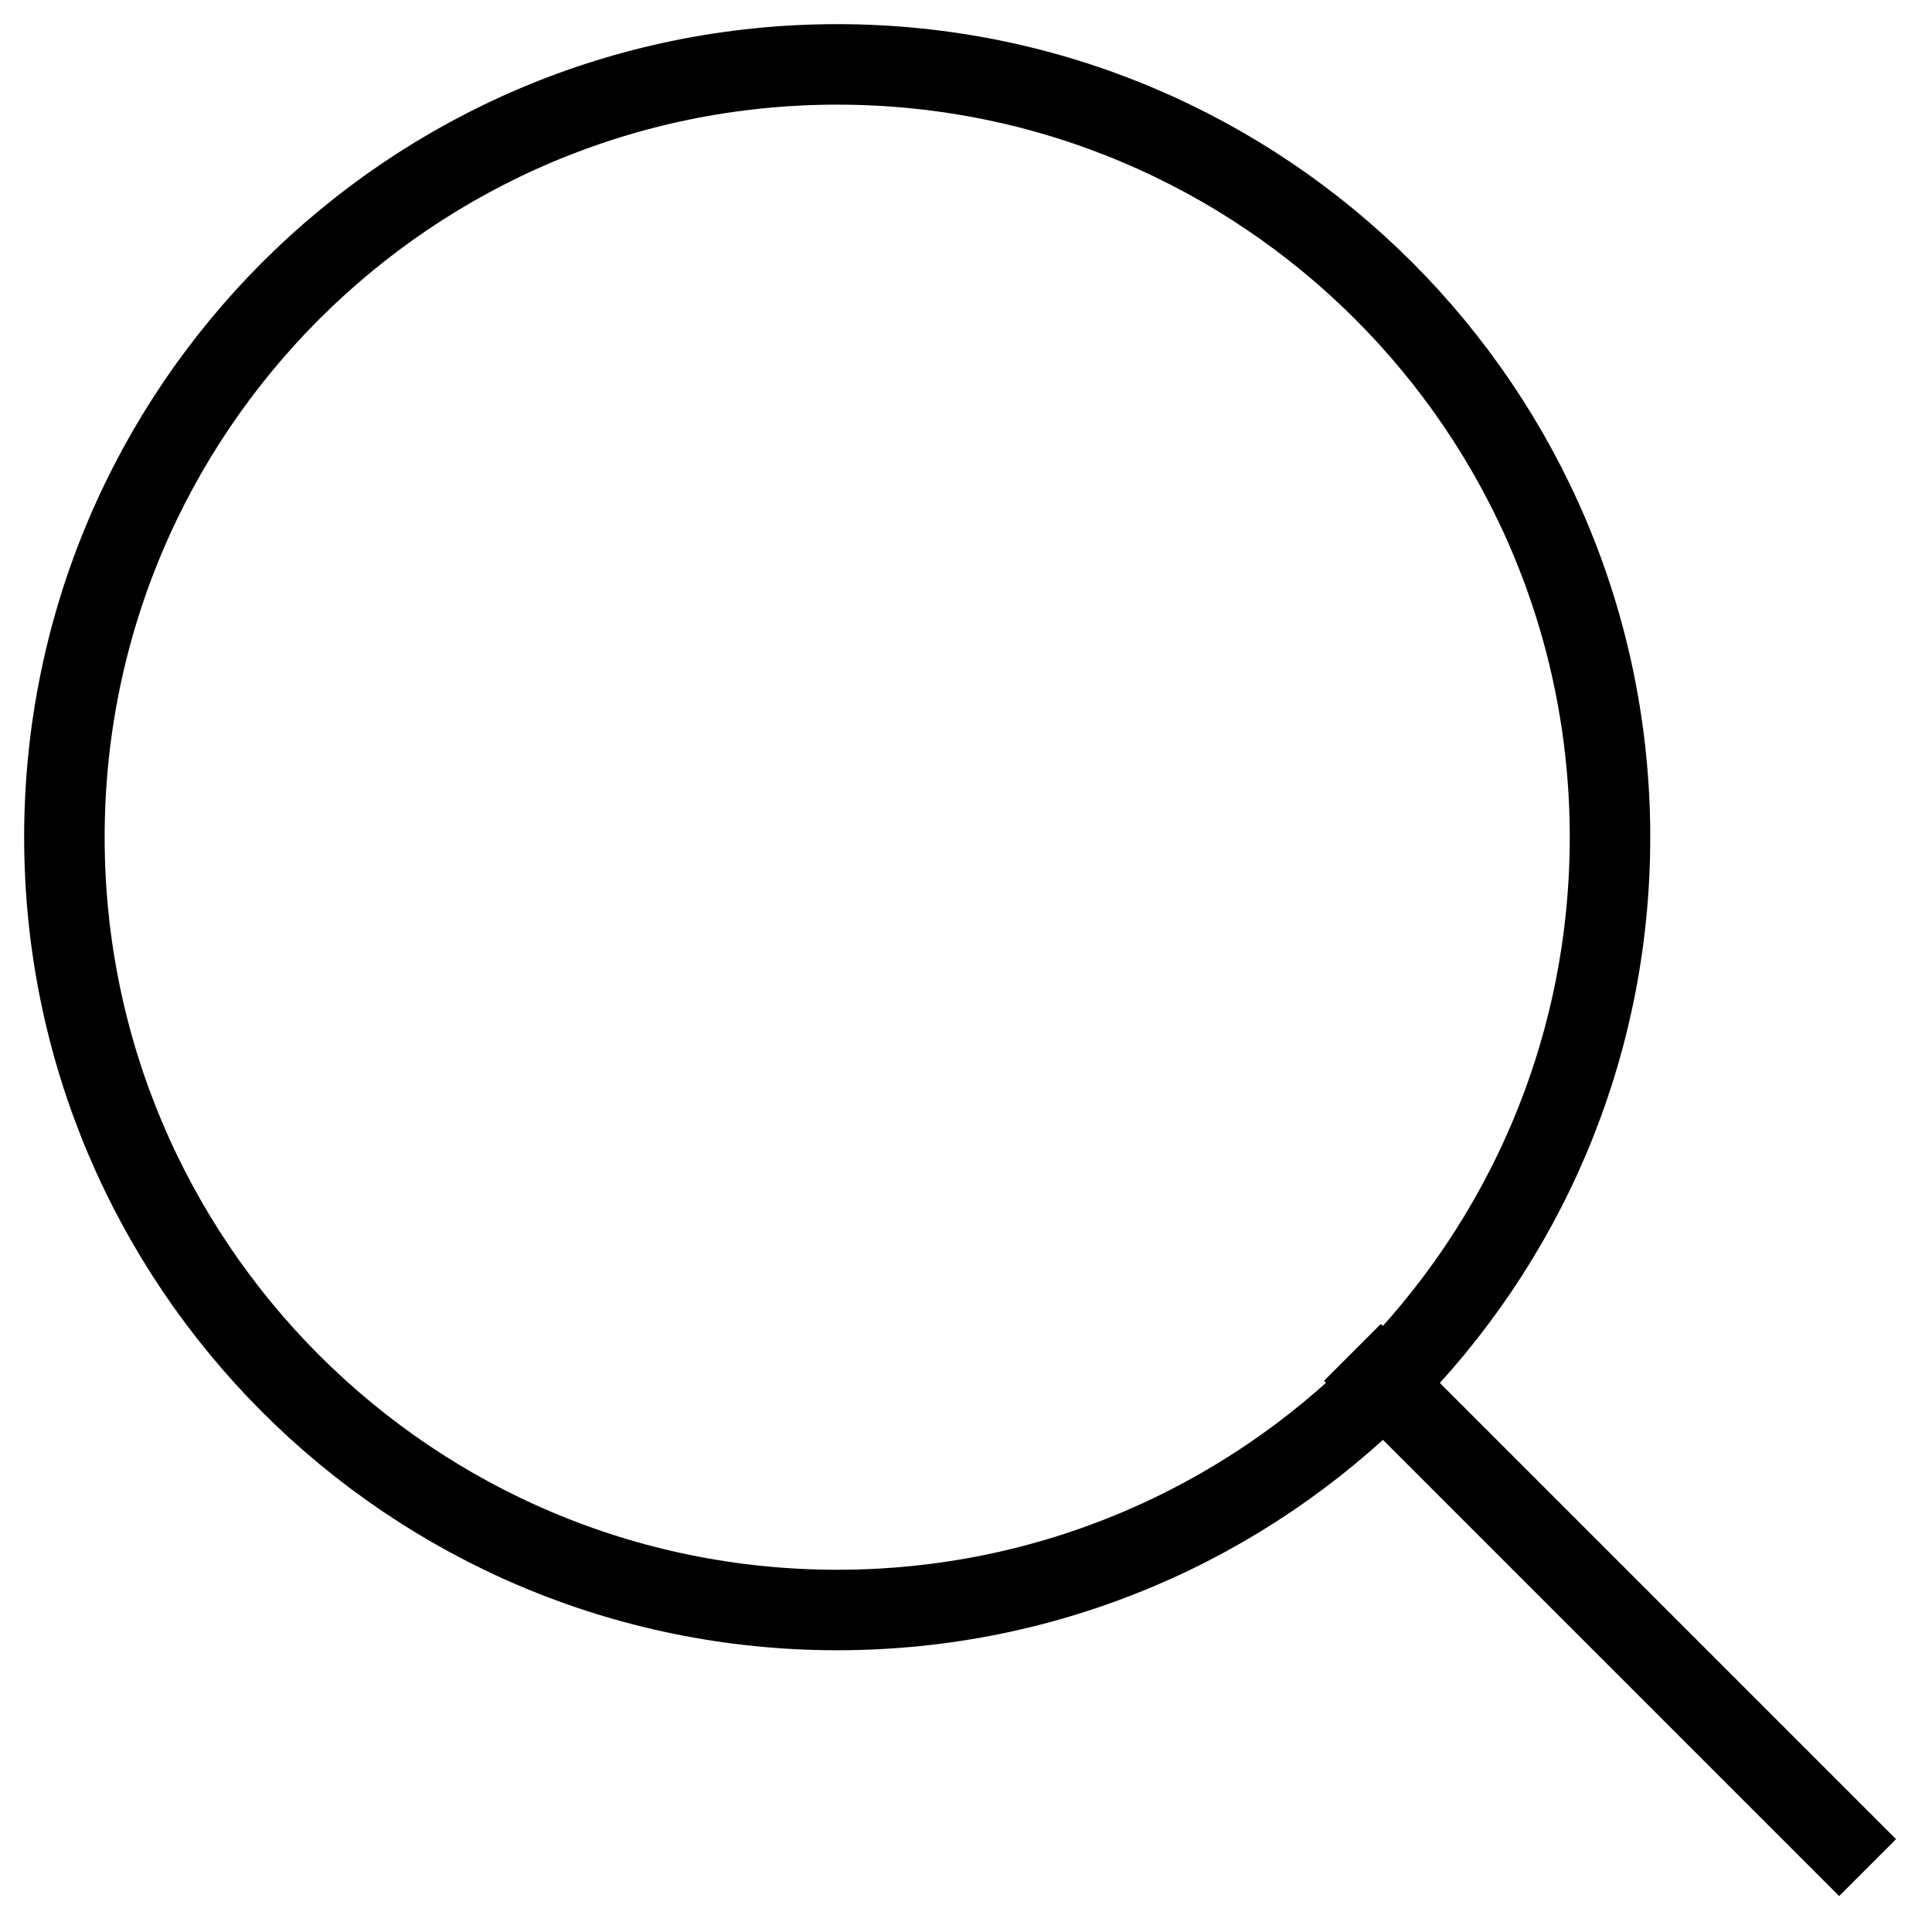
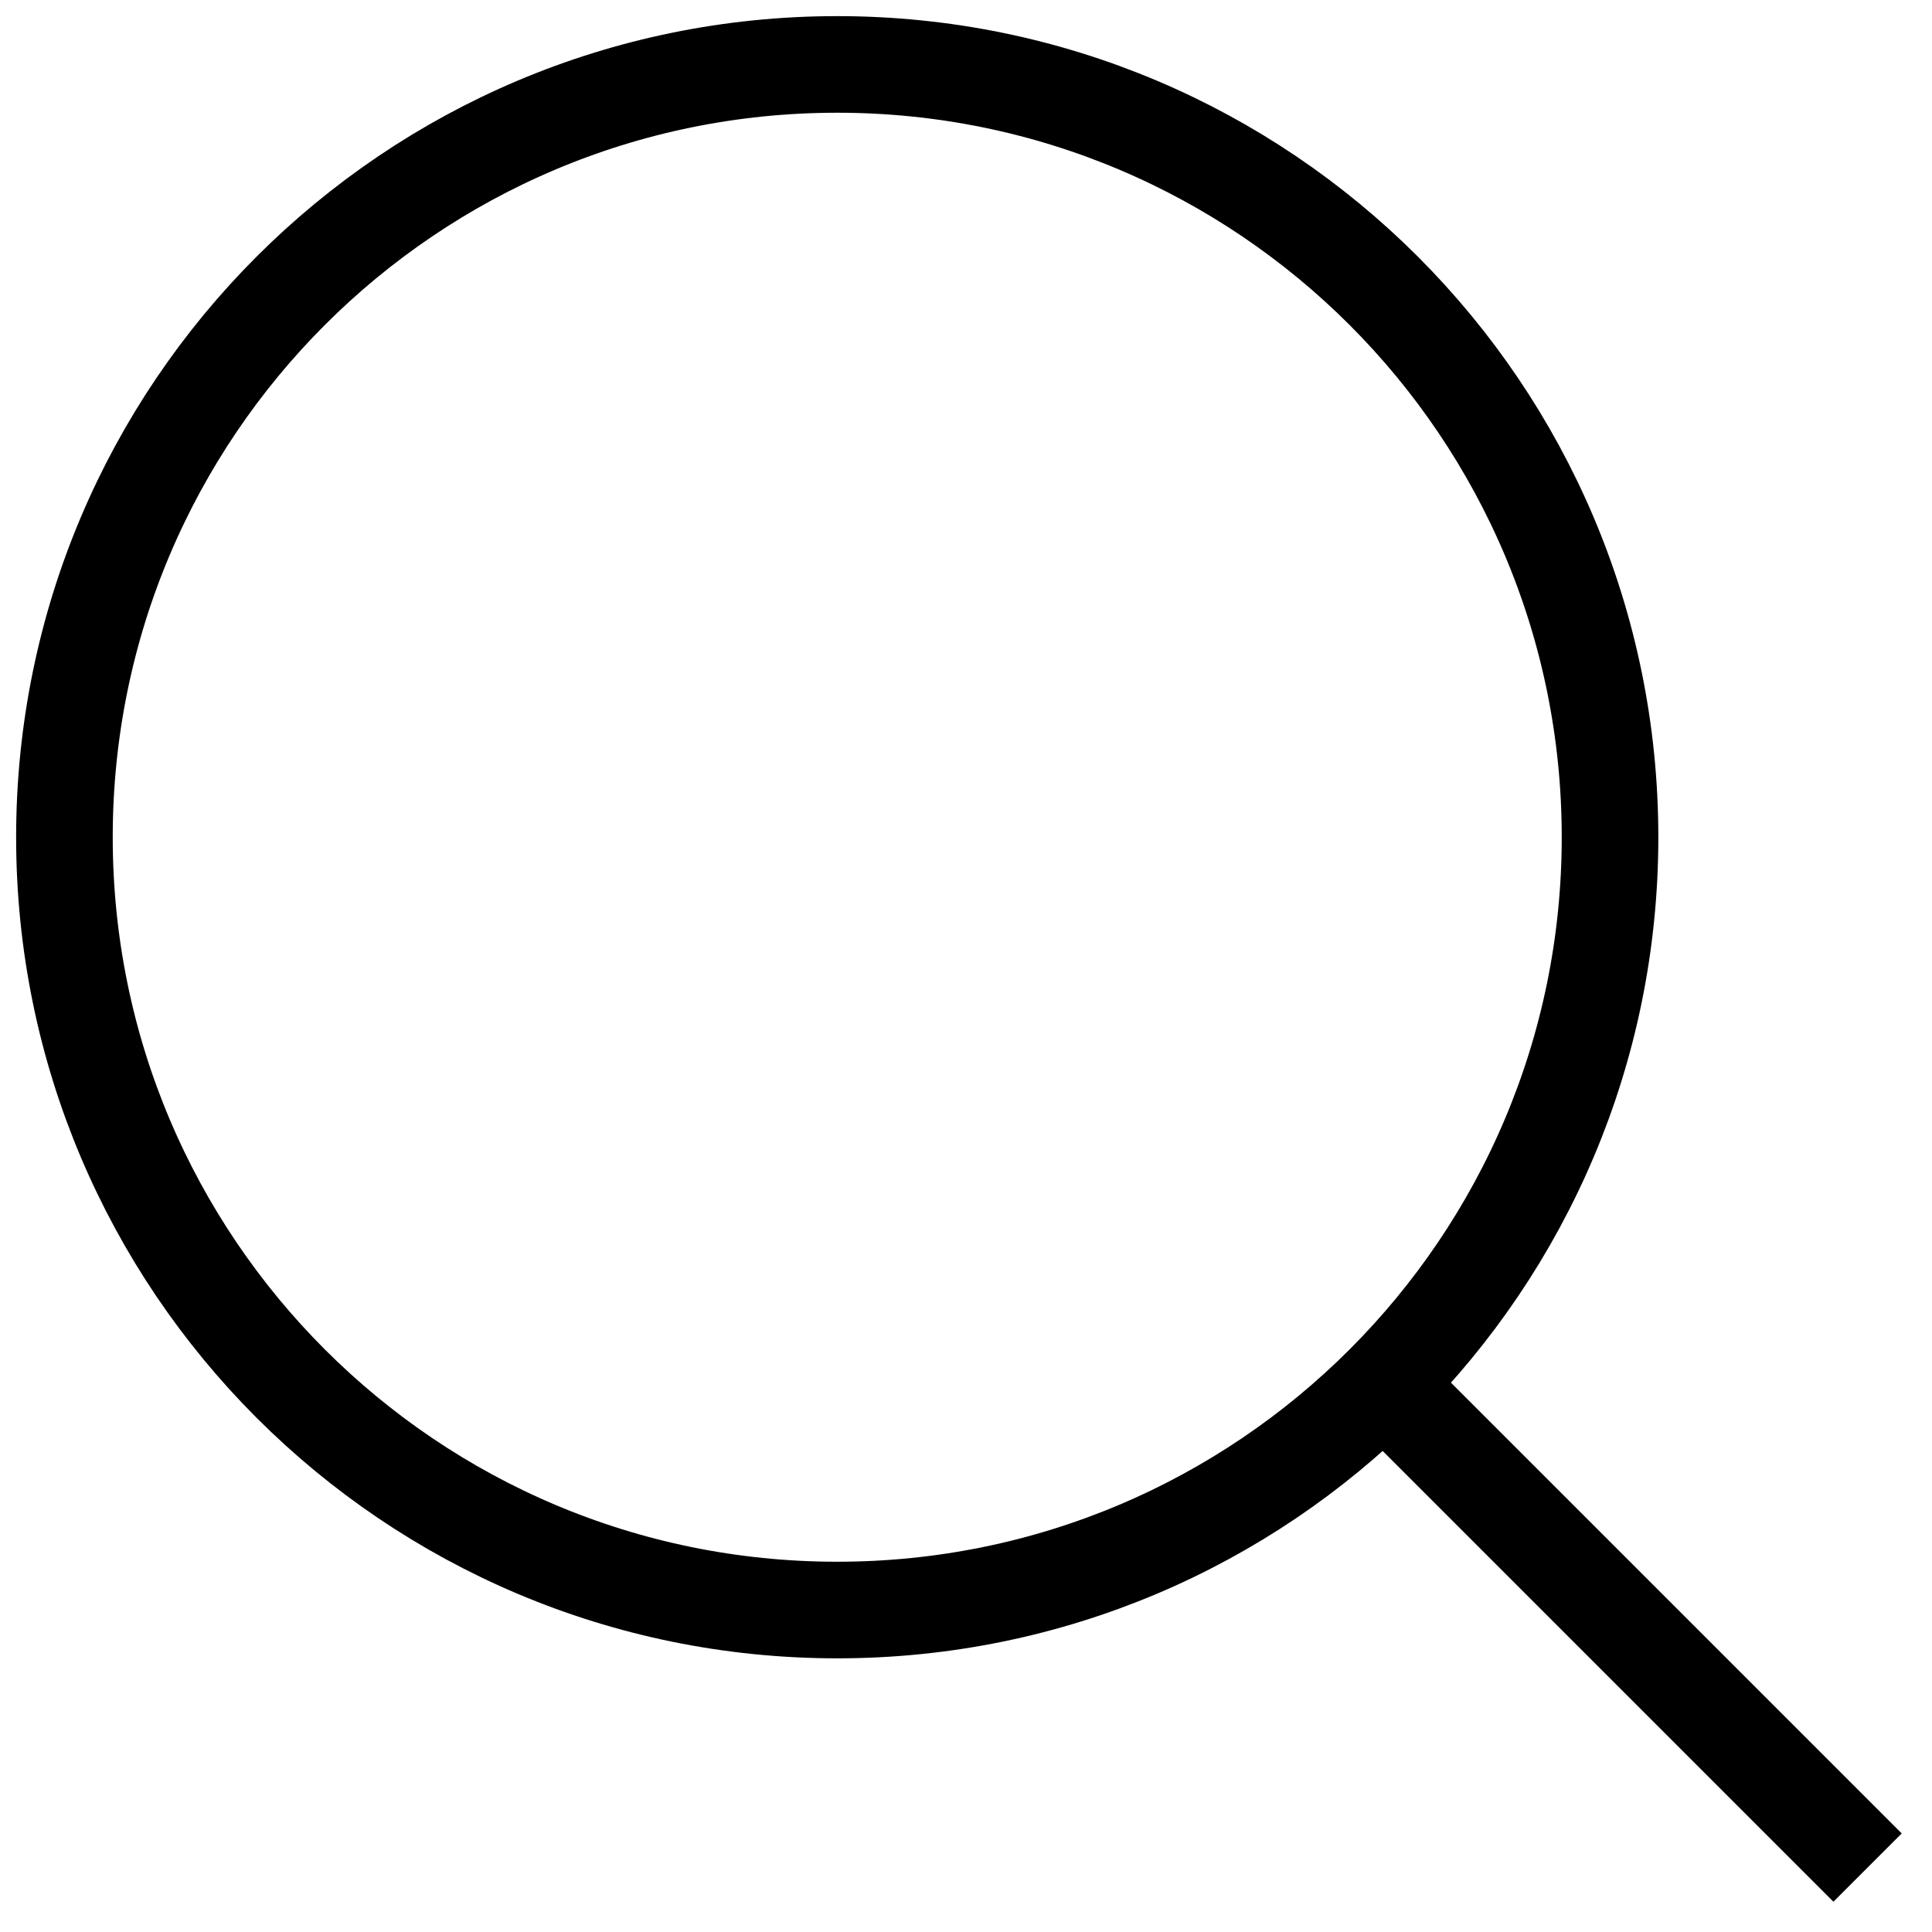
- <svg xmlns="http://www.w3.org/2000/svg" width="24" height="24" viewBox="0 0 24 24" fill="none">
-   <path d="M23.2 23.2L16.8 16.8M10.4 20C5.098 20 0.8 15.702 0.8 10.4C0.8 5.098 5.098 0.8 10.4 0.8C15.702 0.8 20 5.098 20 10.4C20 15.702 15.702 20 10.4 20Z" stroke="black" />
+ <svg xmlns="http://www.w3.org/2000/svg" width="20" height="20" viewBox="0 0 20 20" fill="none">
+   <path d="M19.333 19.333L14 14M8.667 16.667C4.248 16.667 0.667 13.085 0.667 8.667C0.667 4.248 4.248 0.667 8.667 0.667C13.085 0.667 16.667 4.248 16.667 8.667C16.667 13.085 13.085 16.667 8.667 16.667Z" stroke="black" />
</svg>
